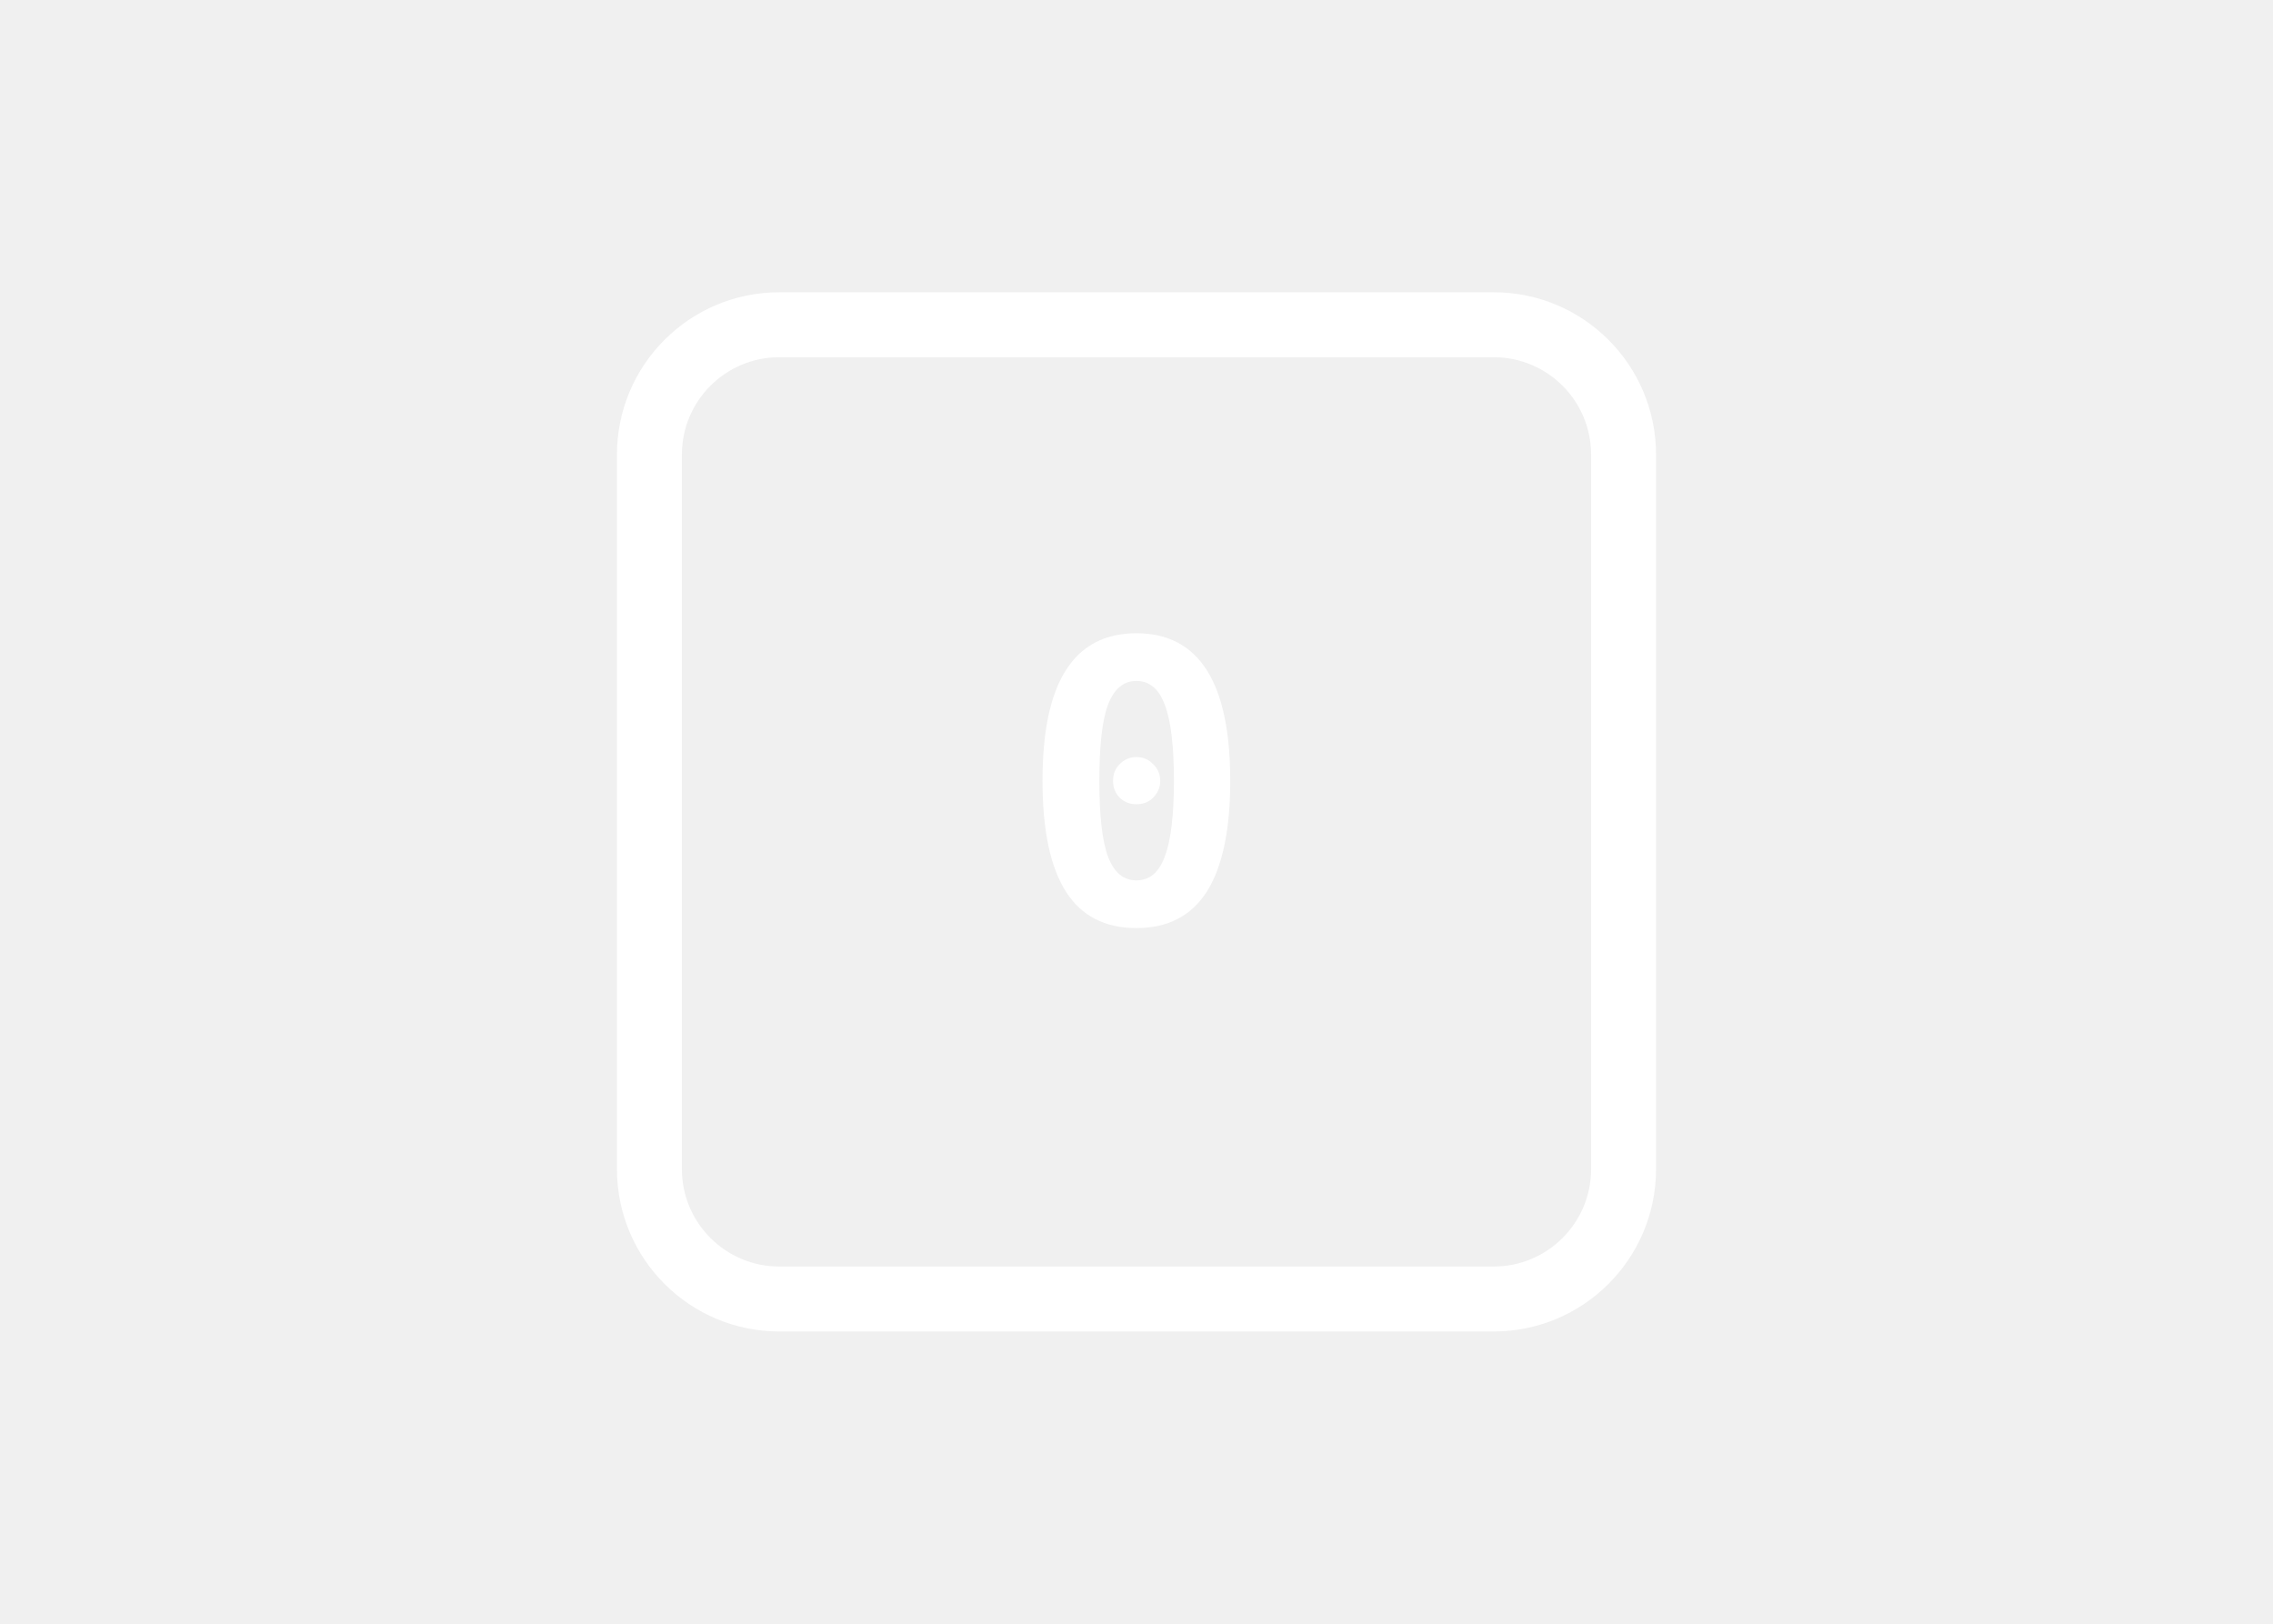
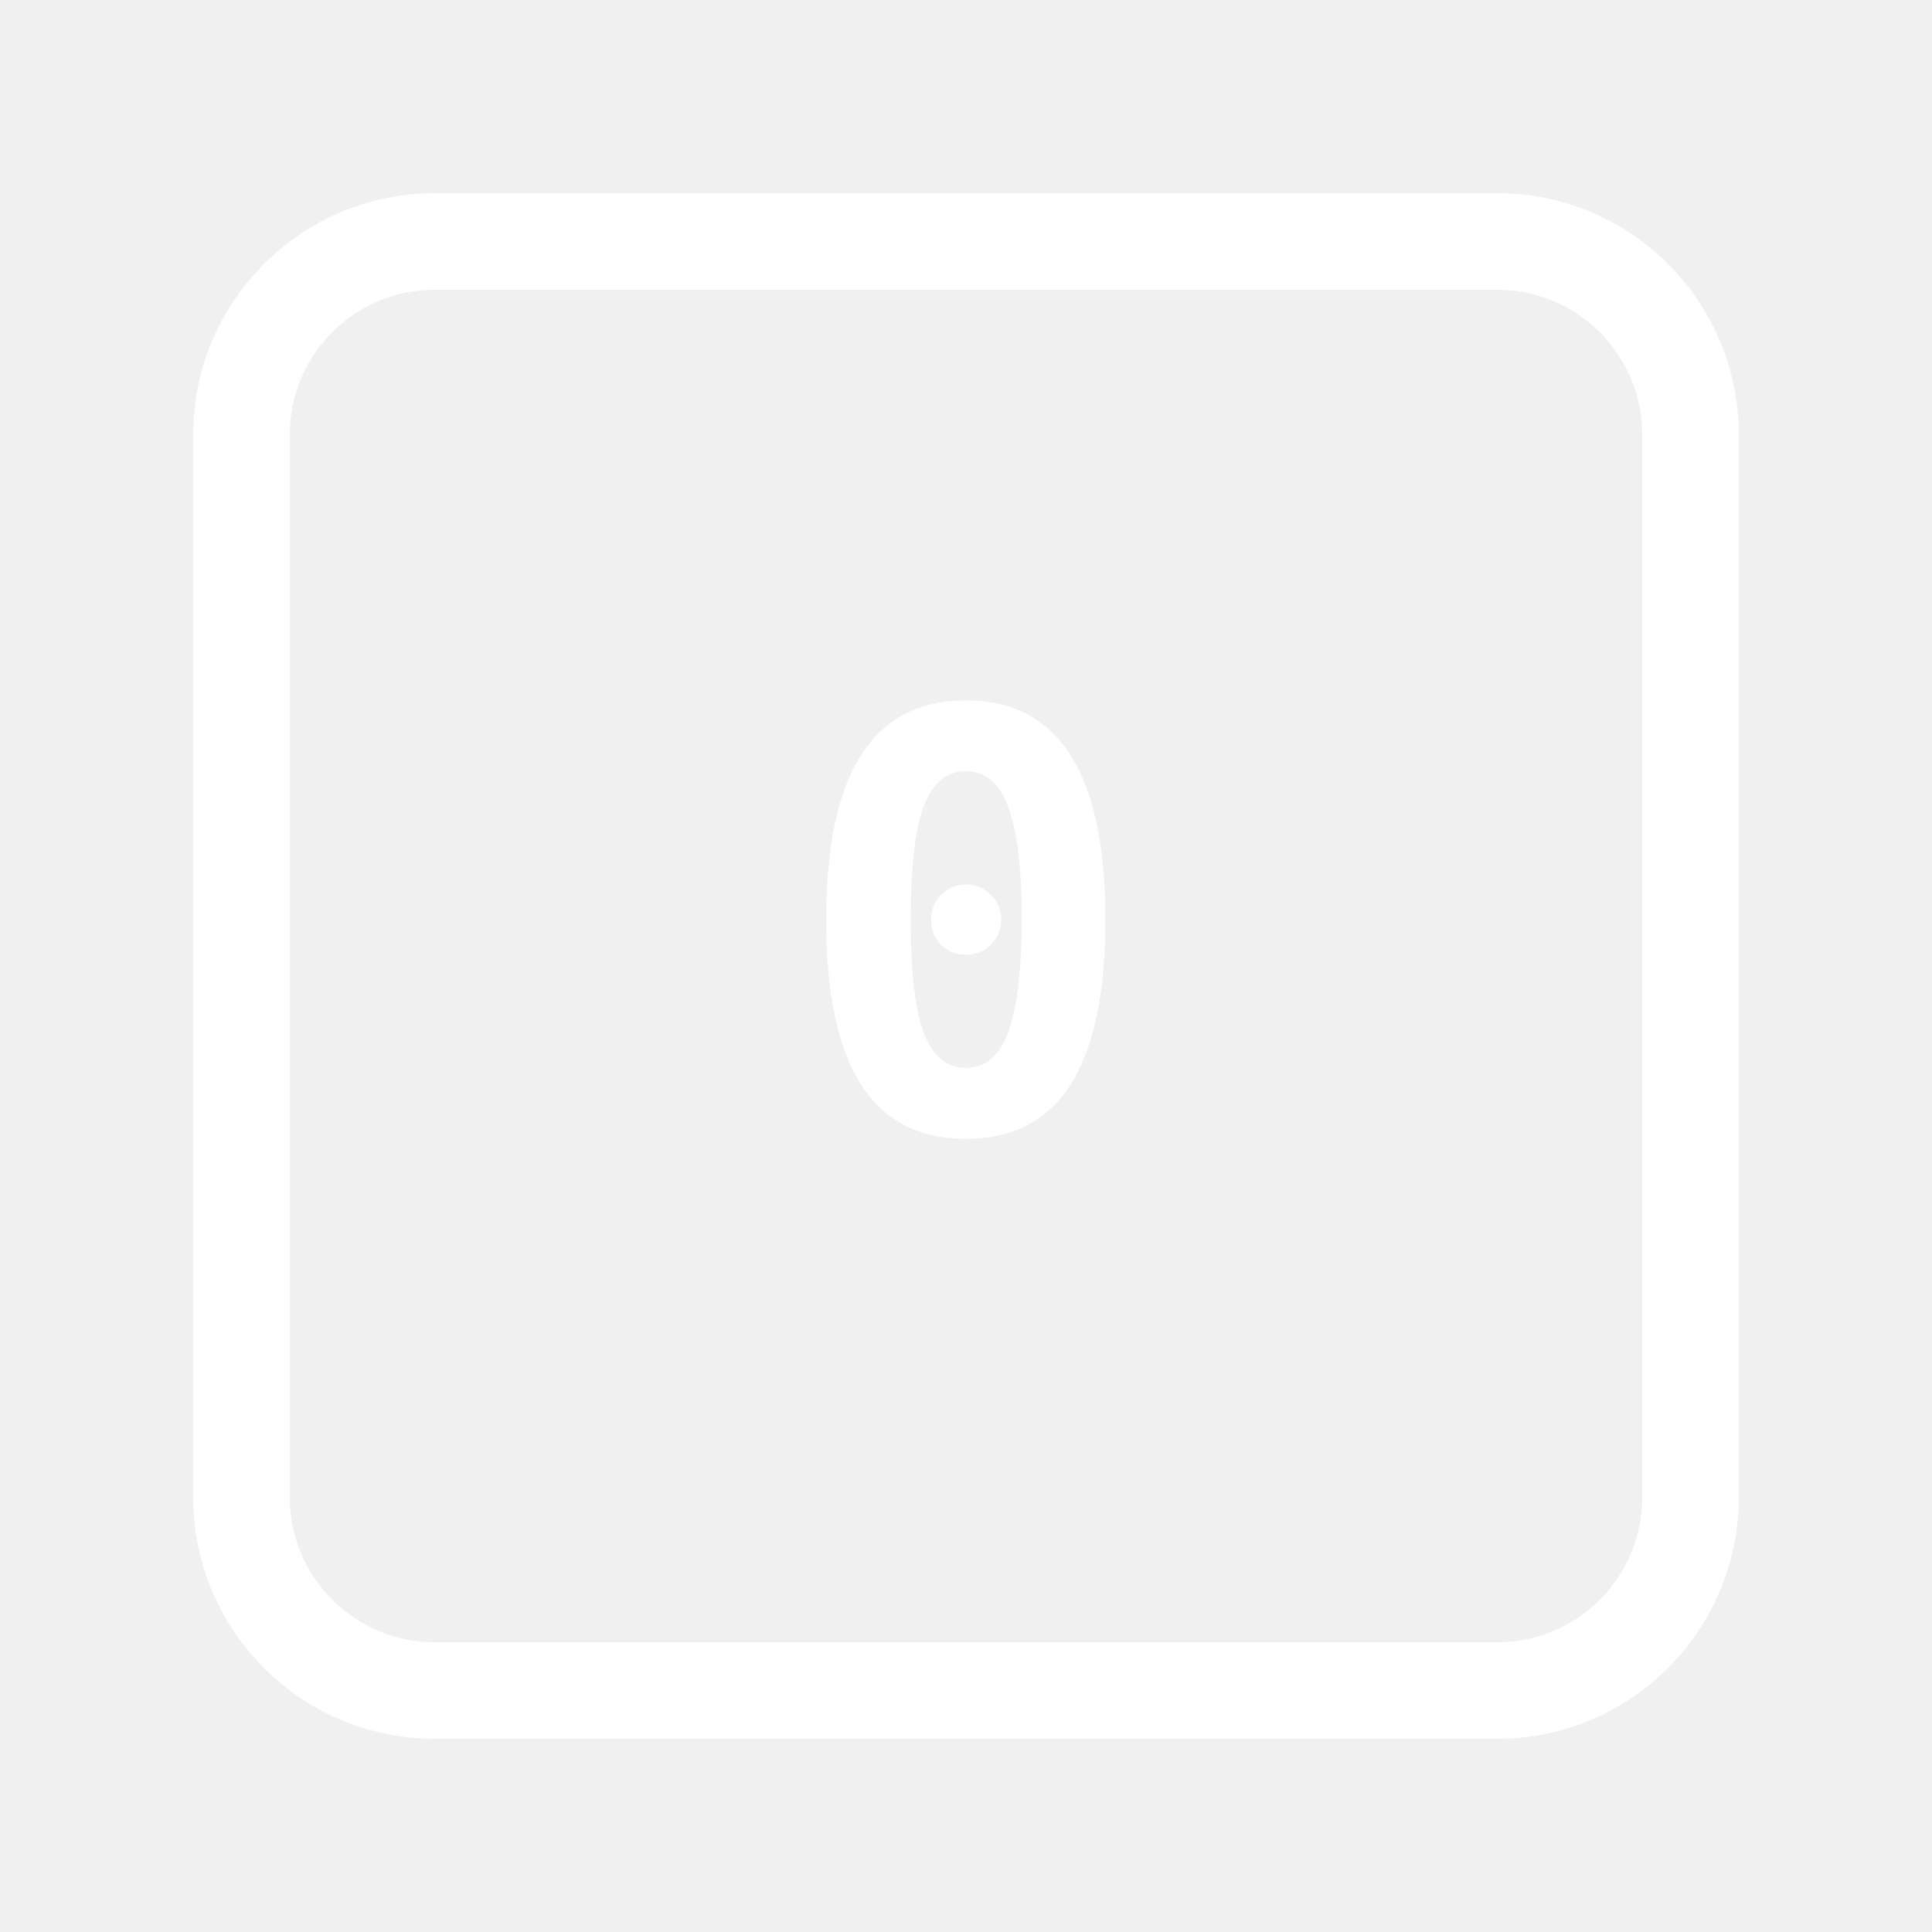
- <svg xmlns="http://www.w3.org/2000/svg" viewBox="-35 -25 70 50" width="70" height="50">
+ <svg xmlns="http://www.w3.org/2000/svg" viewBox="-20 -20 40 40" width="40" height="40">
  <g transform="translate(0, 0)">
    <rect x="-15" y="-15" width="30" height="30" rx="4" ry="4" fill="transparent" stroke="white" stroke-width="2" />
    <text x="0" y="0" fill="white" font-size="12" text-anchor="middle" dominant-baseline="middle" font-weight="bold" font-family="monospace">0</text>
  </g>
</svg>
